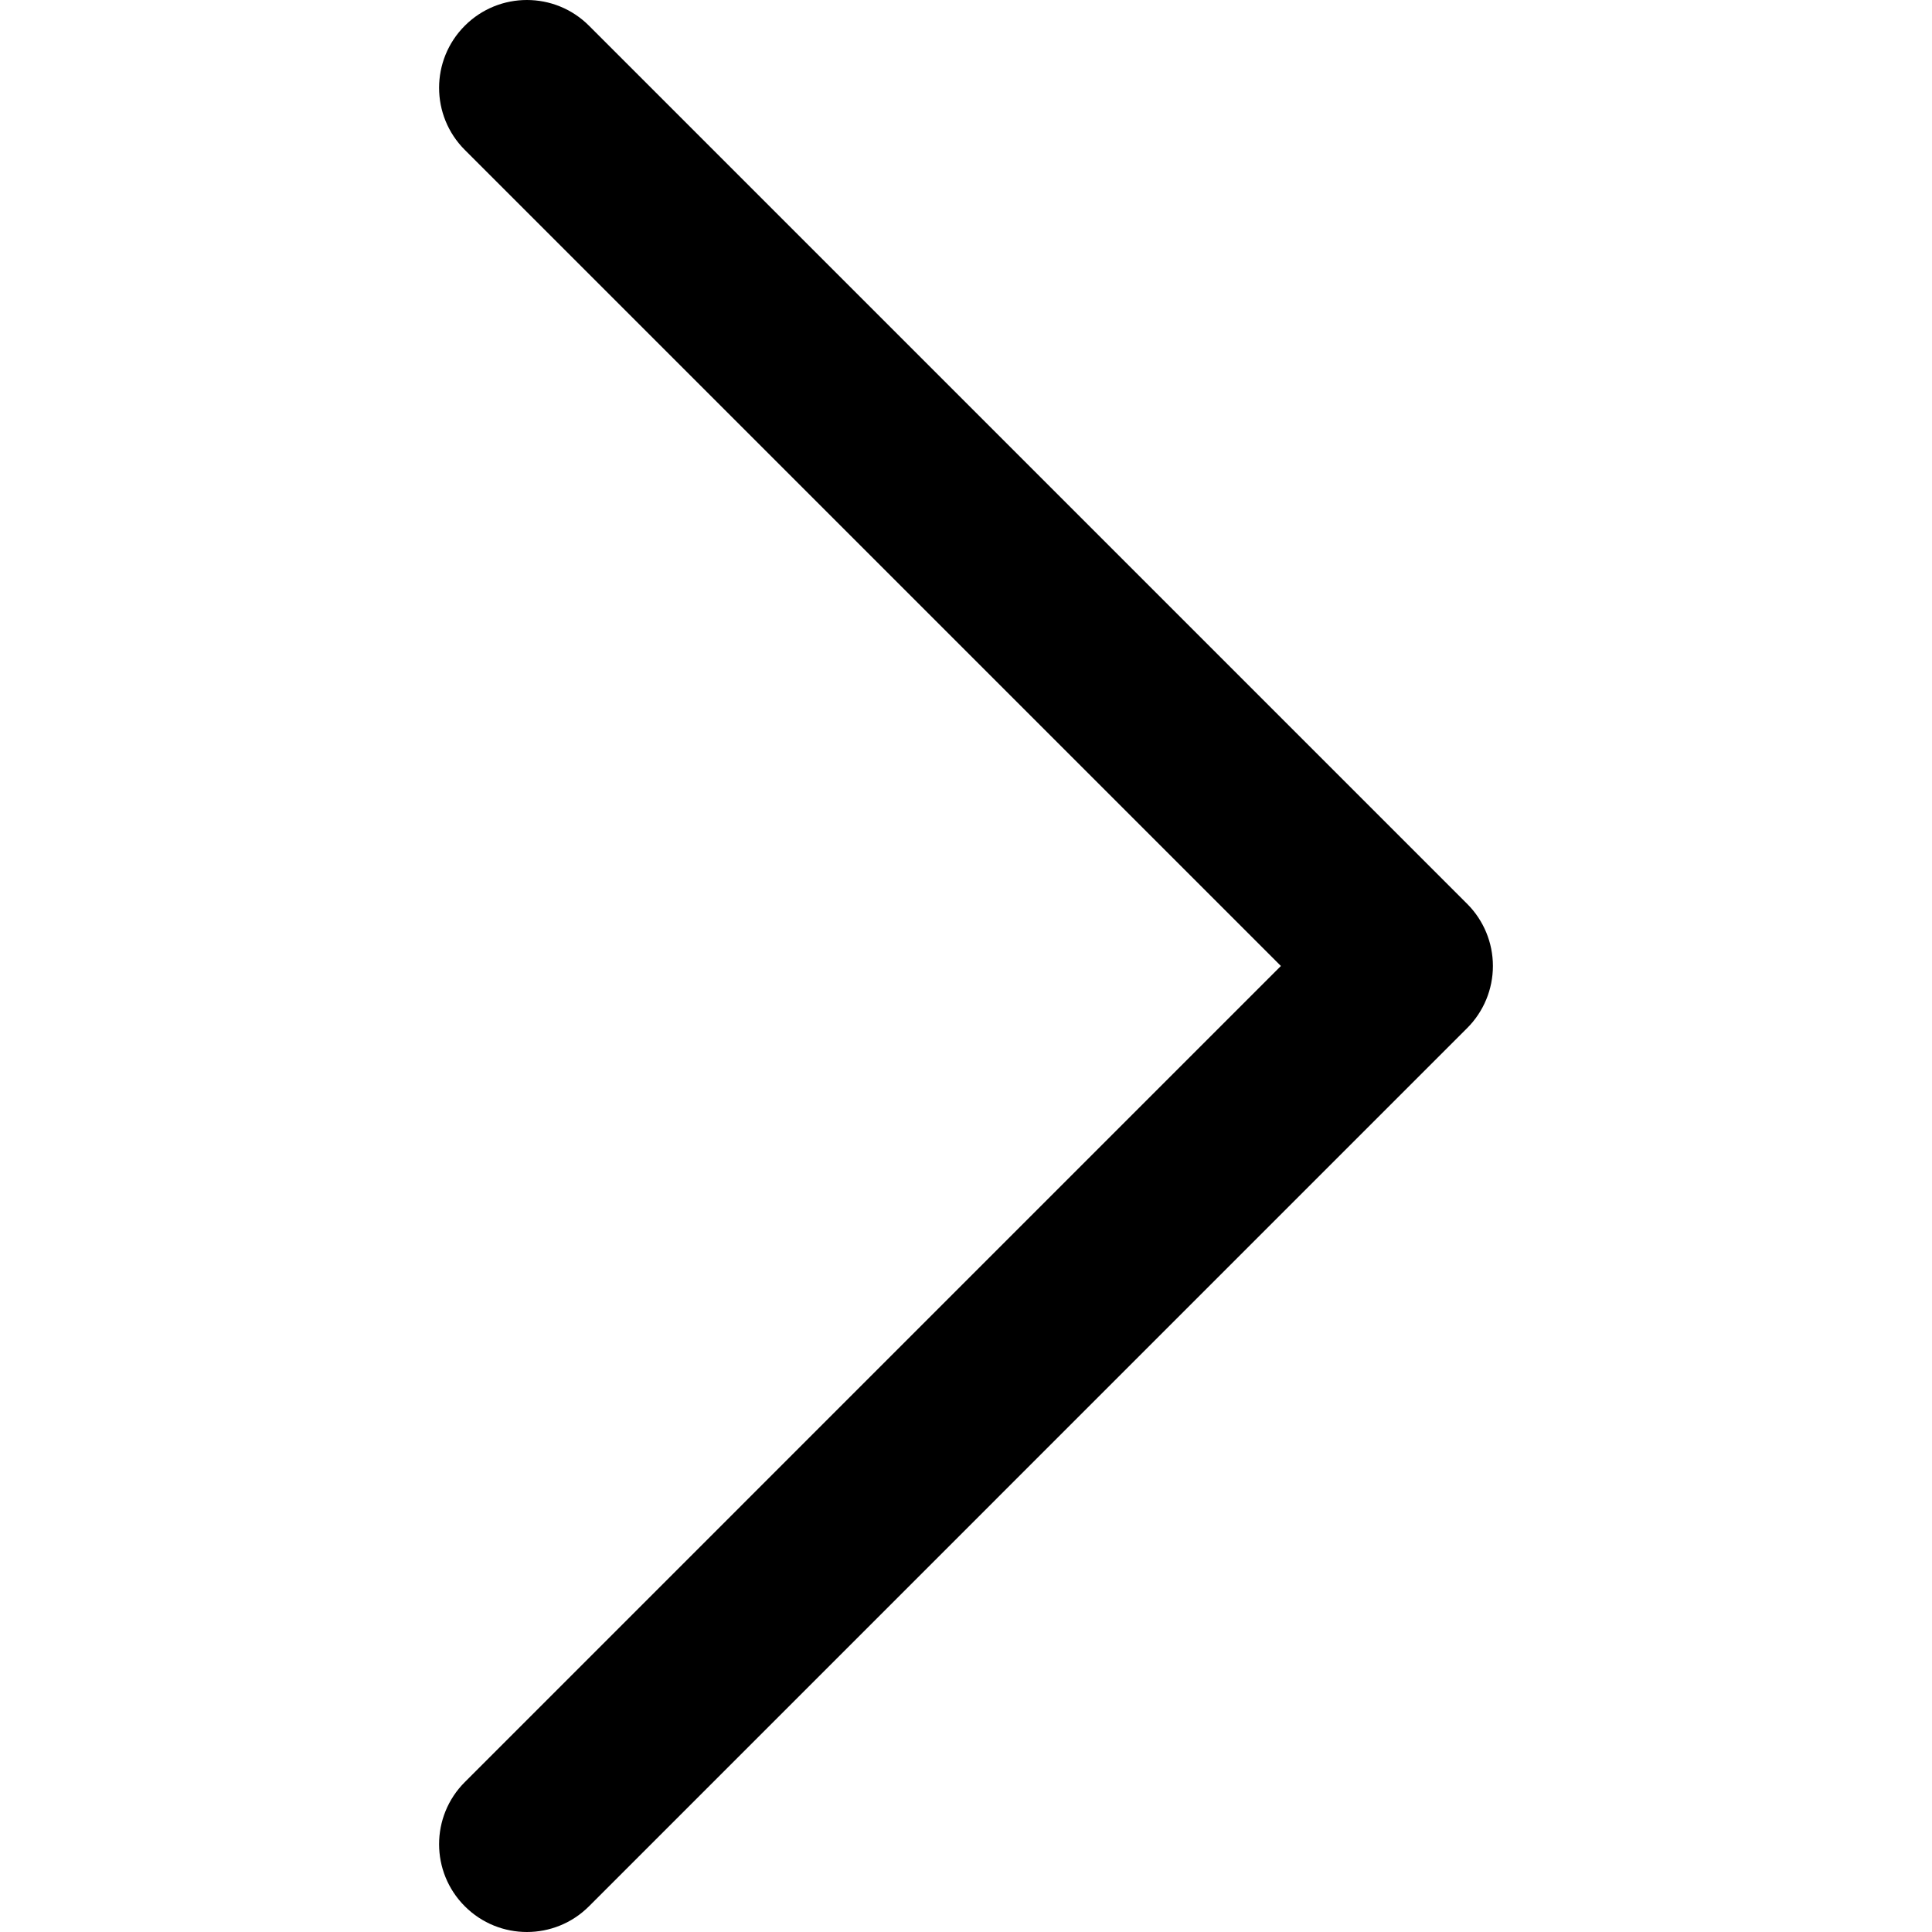
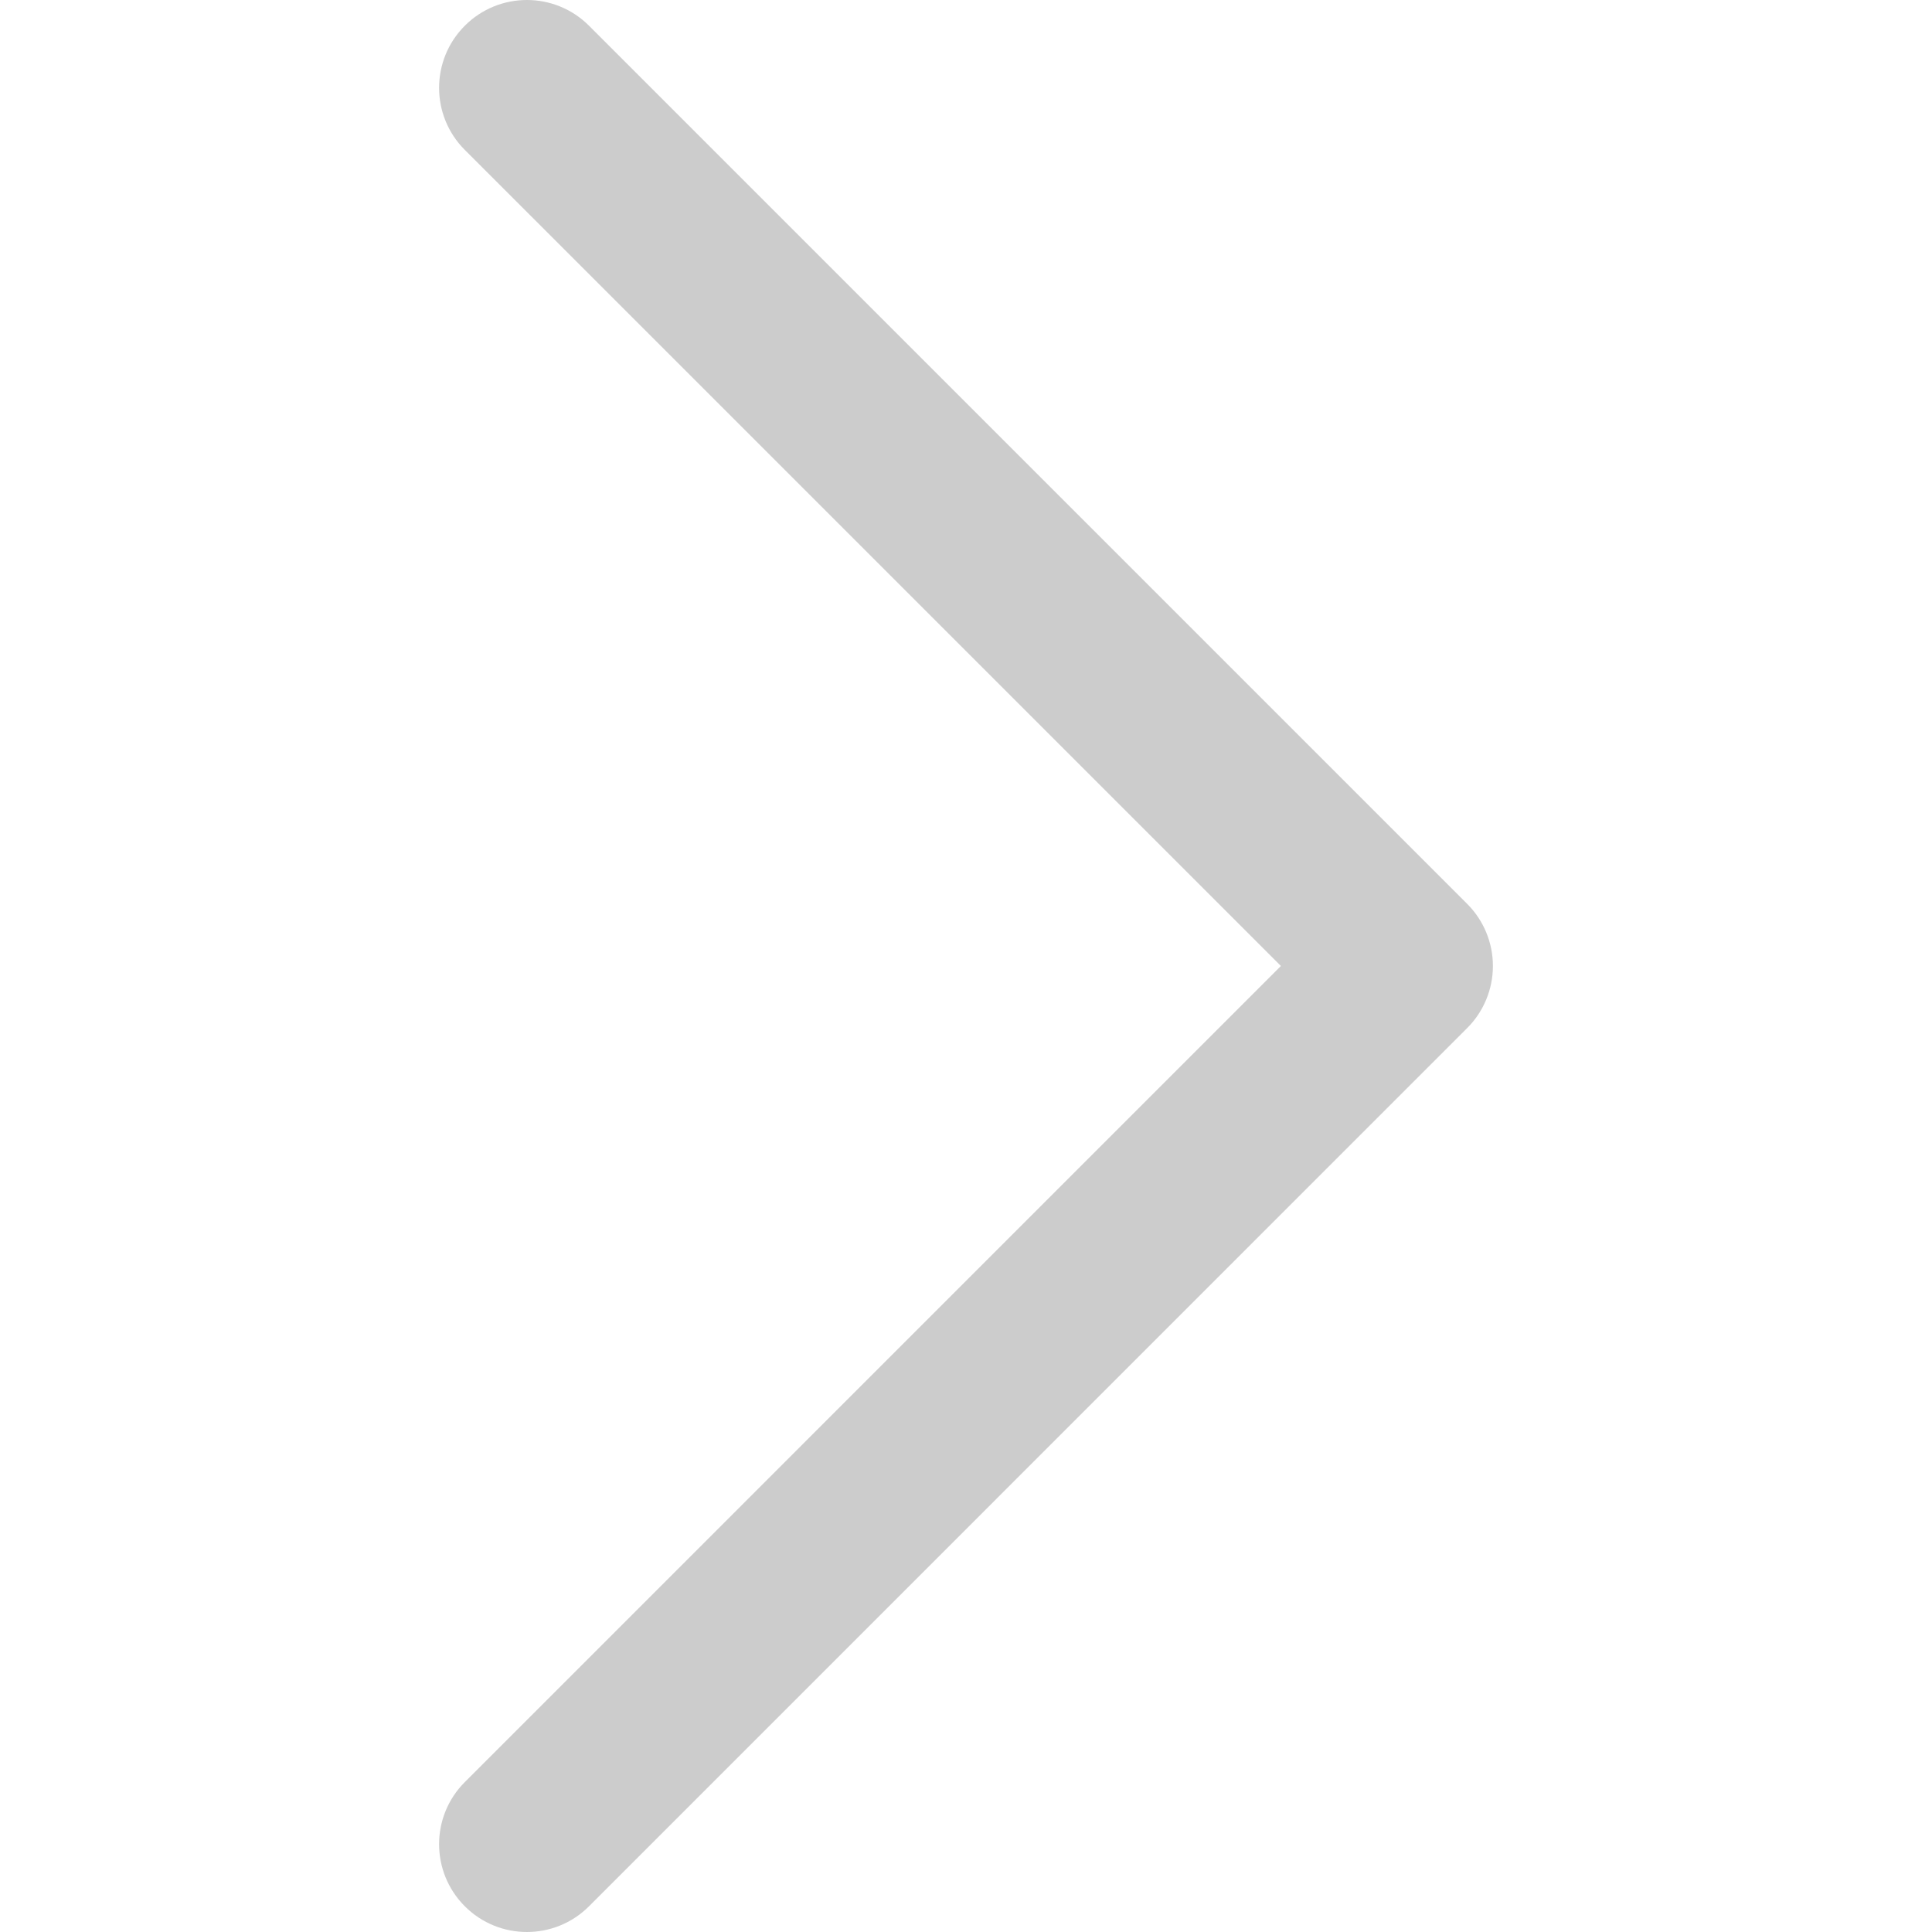
- <svg xmlns="http://www.w3.org/2000/svg" fill="#000000" height="800px" width="800px" version="1.1" id="Layer_1" viewBox="0 0 330 330" xml:space="preserve">
+ <svg xmlns="http://www.w3.org/2000/svg" fill="#CCC" height="800px" width="800px" version="1.1" id="Layer_1" viewBox="0 0 330 330" xml:space="preserve">
  <path id="XMLID_222_" d="M250.606,154.389l-150-149.996c-5.857-5.858-15.355-5.858-21.213,0.001  c-5.857,5.858-5.857,15.355,0.001,21.213l139.393,139.39L79.393,304.394c-5.857,5.858-5.857,15.355,0.001,21.213  C82.322,328.536,86.161,330,90,330s7.678-1.464,10.607-4.394l149.999-150.004c2.814-2.813,4.394-6.628,4.394-10.606  C255,161.018,253.42,157.202,250.606,154.389z" />
</svg>
